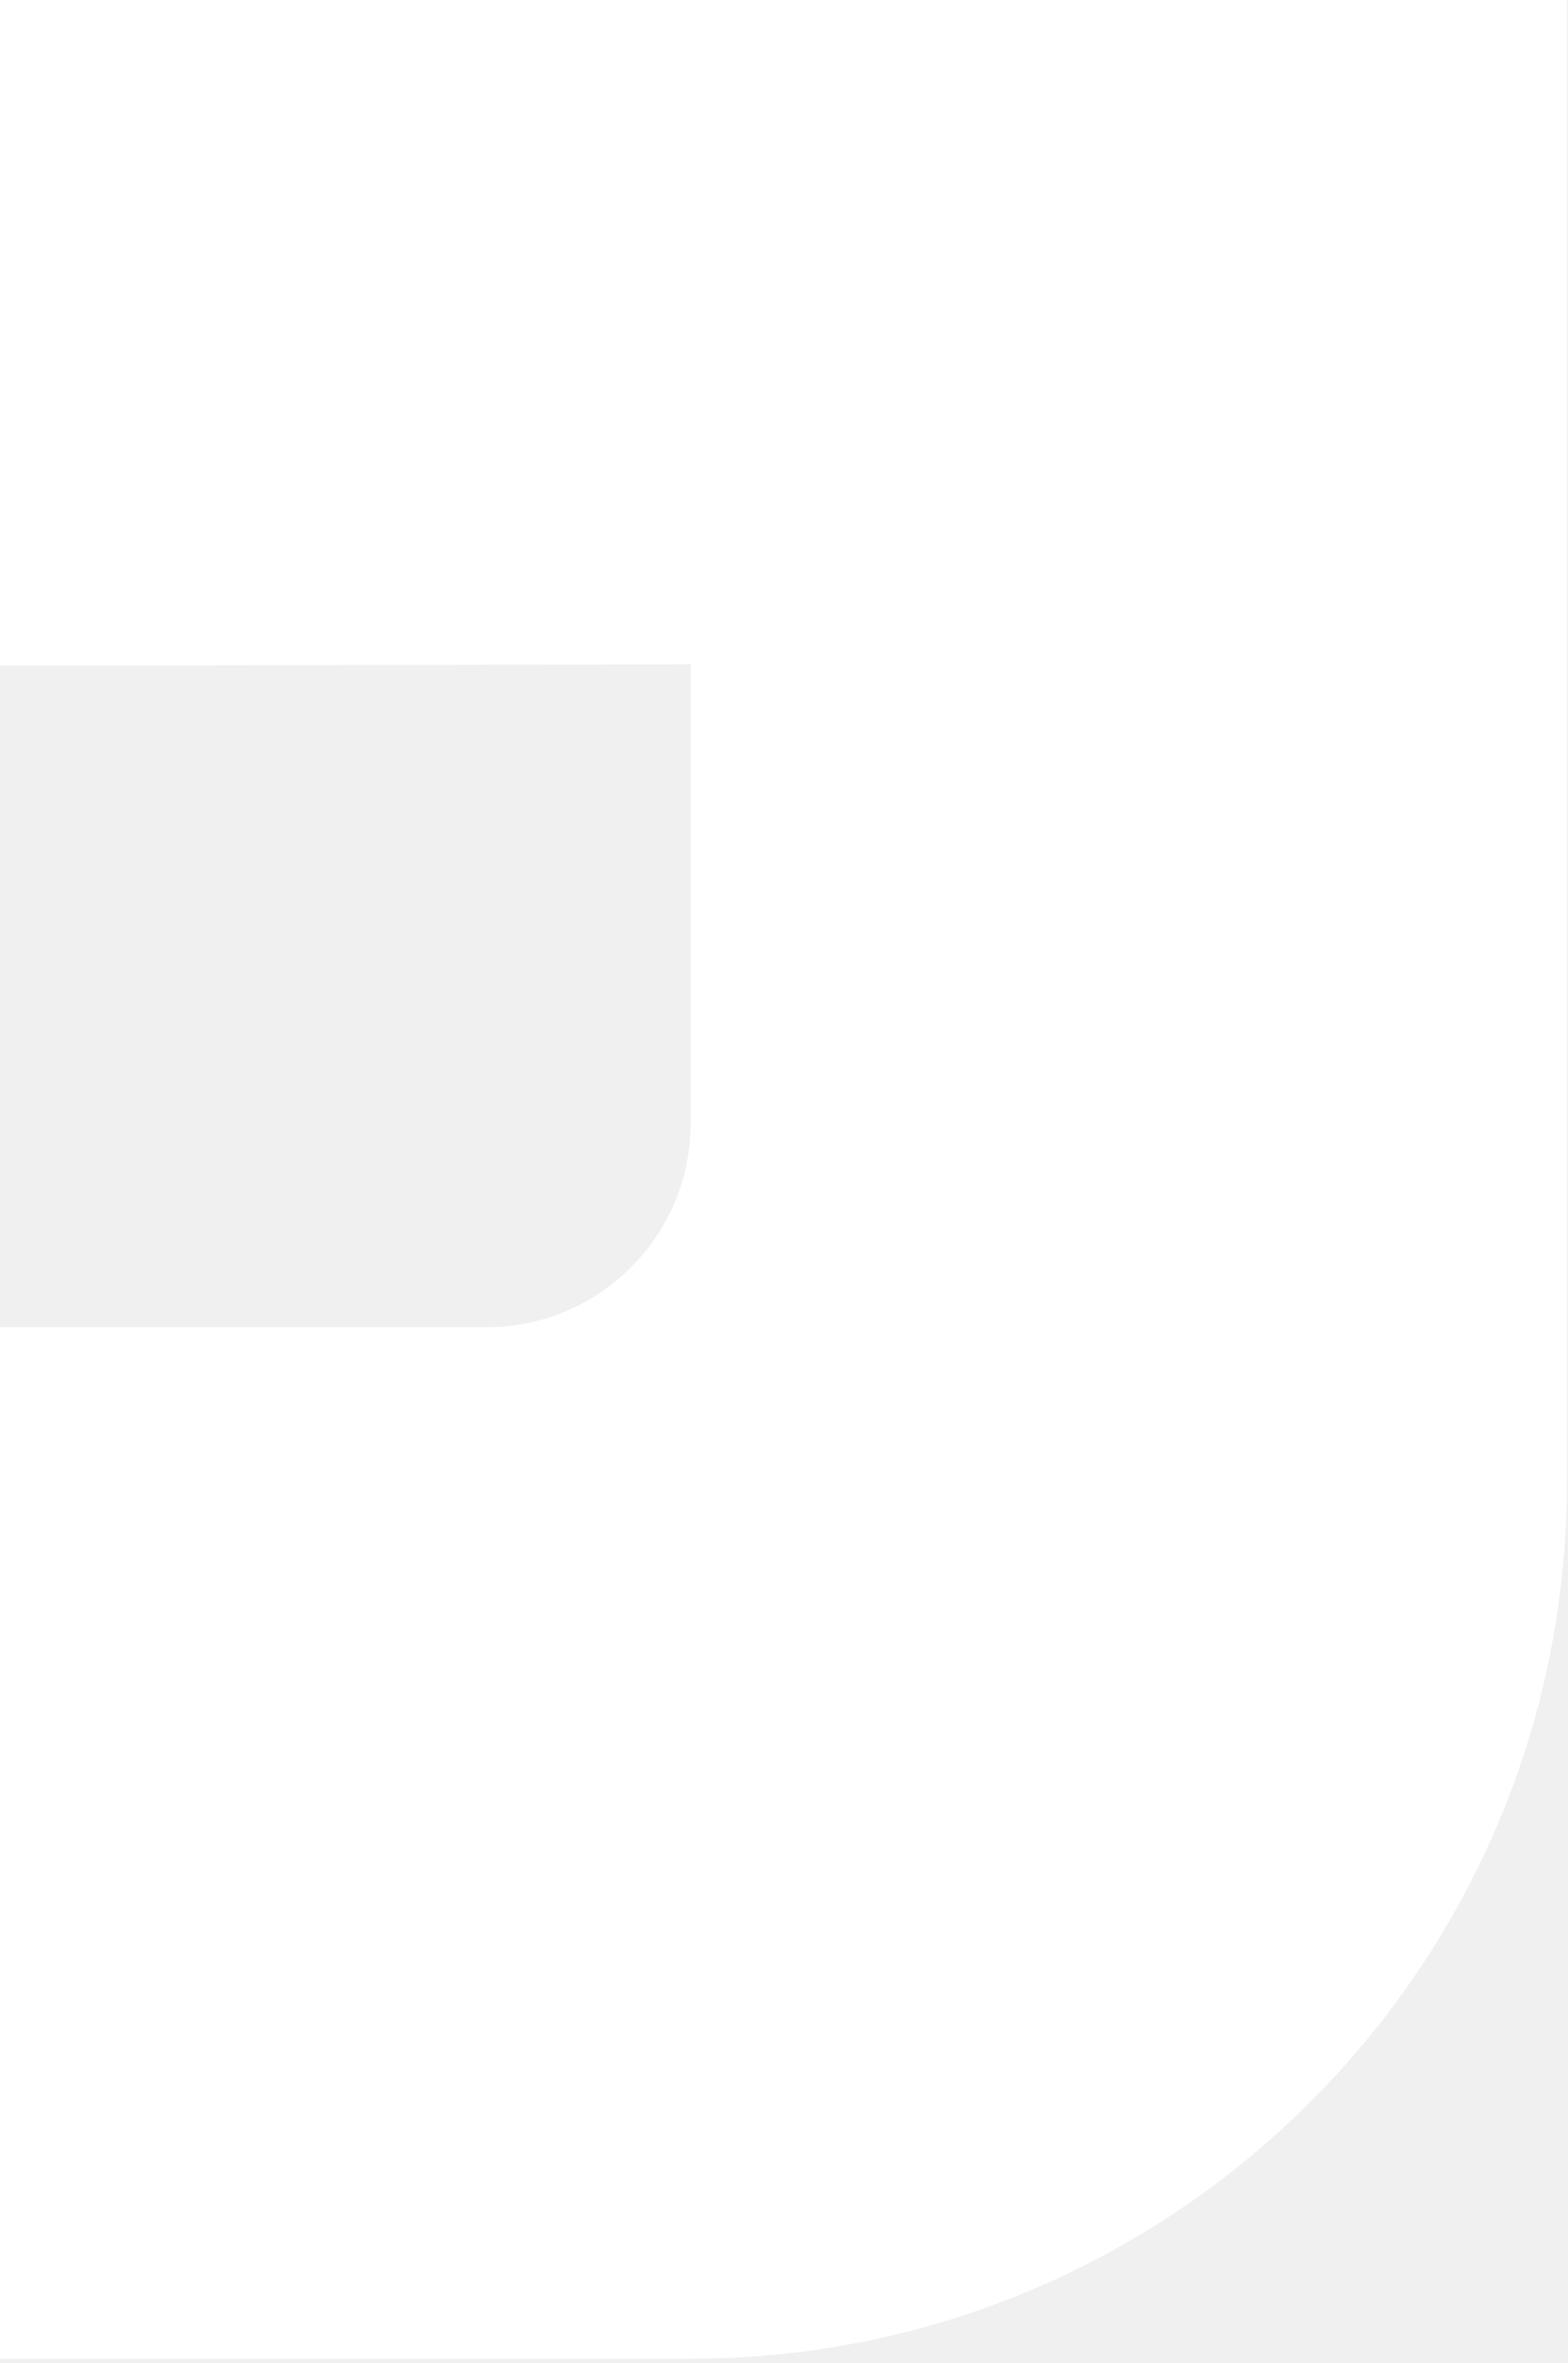
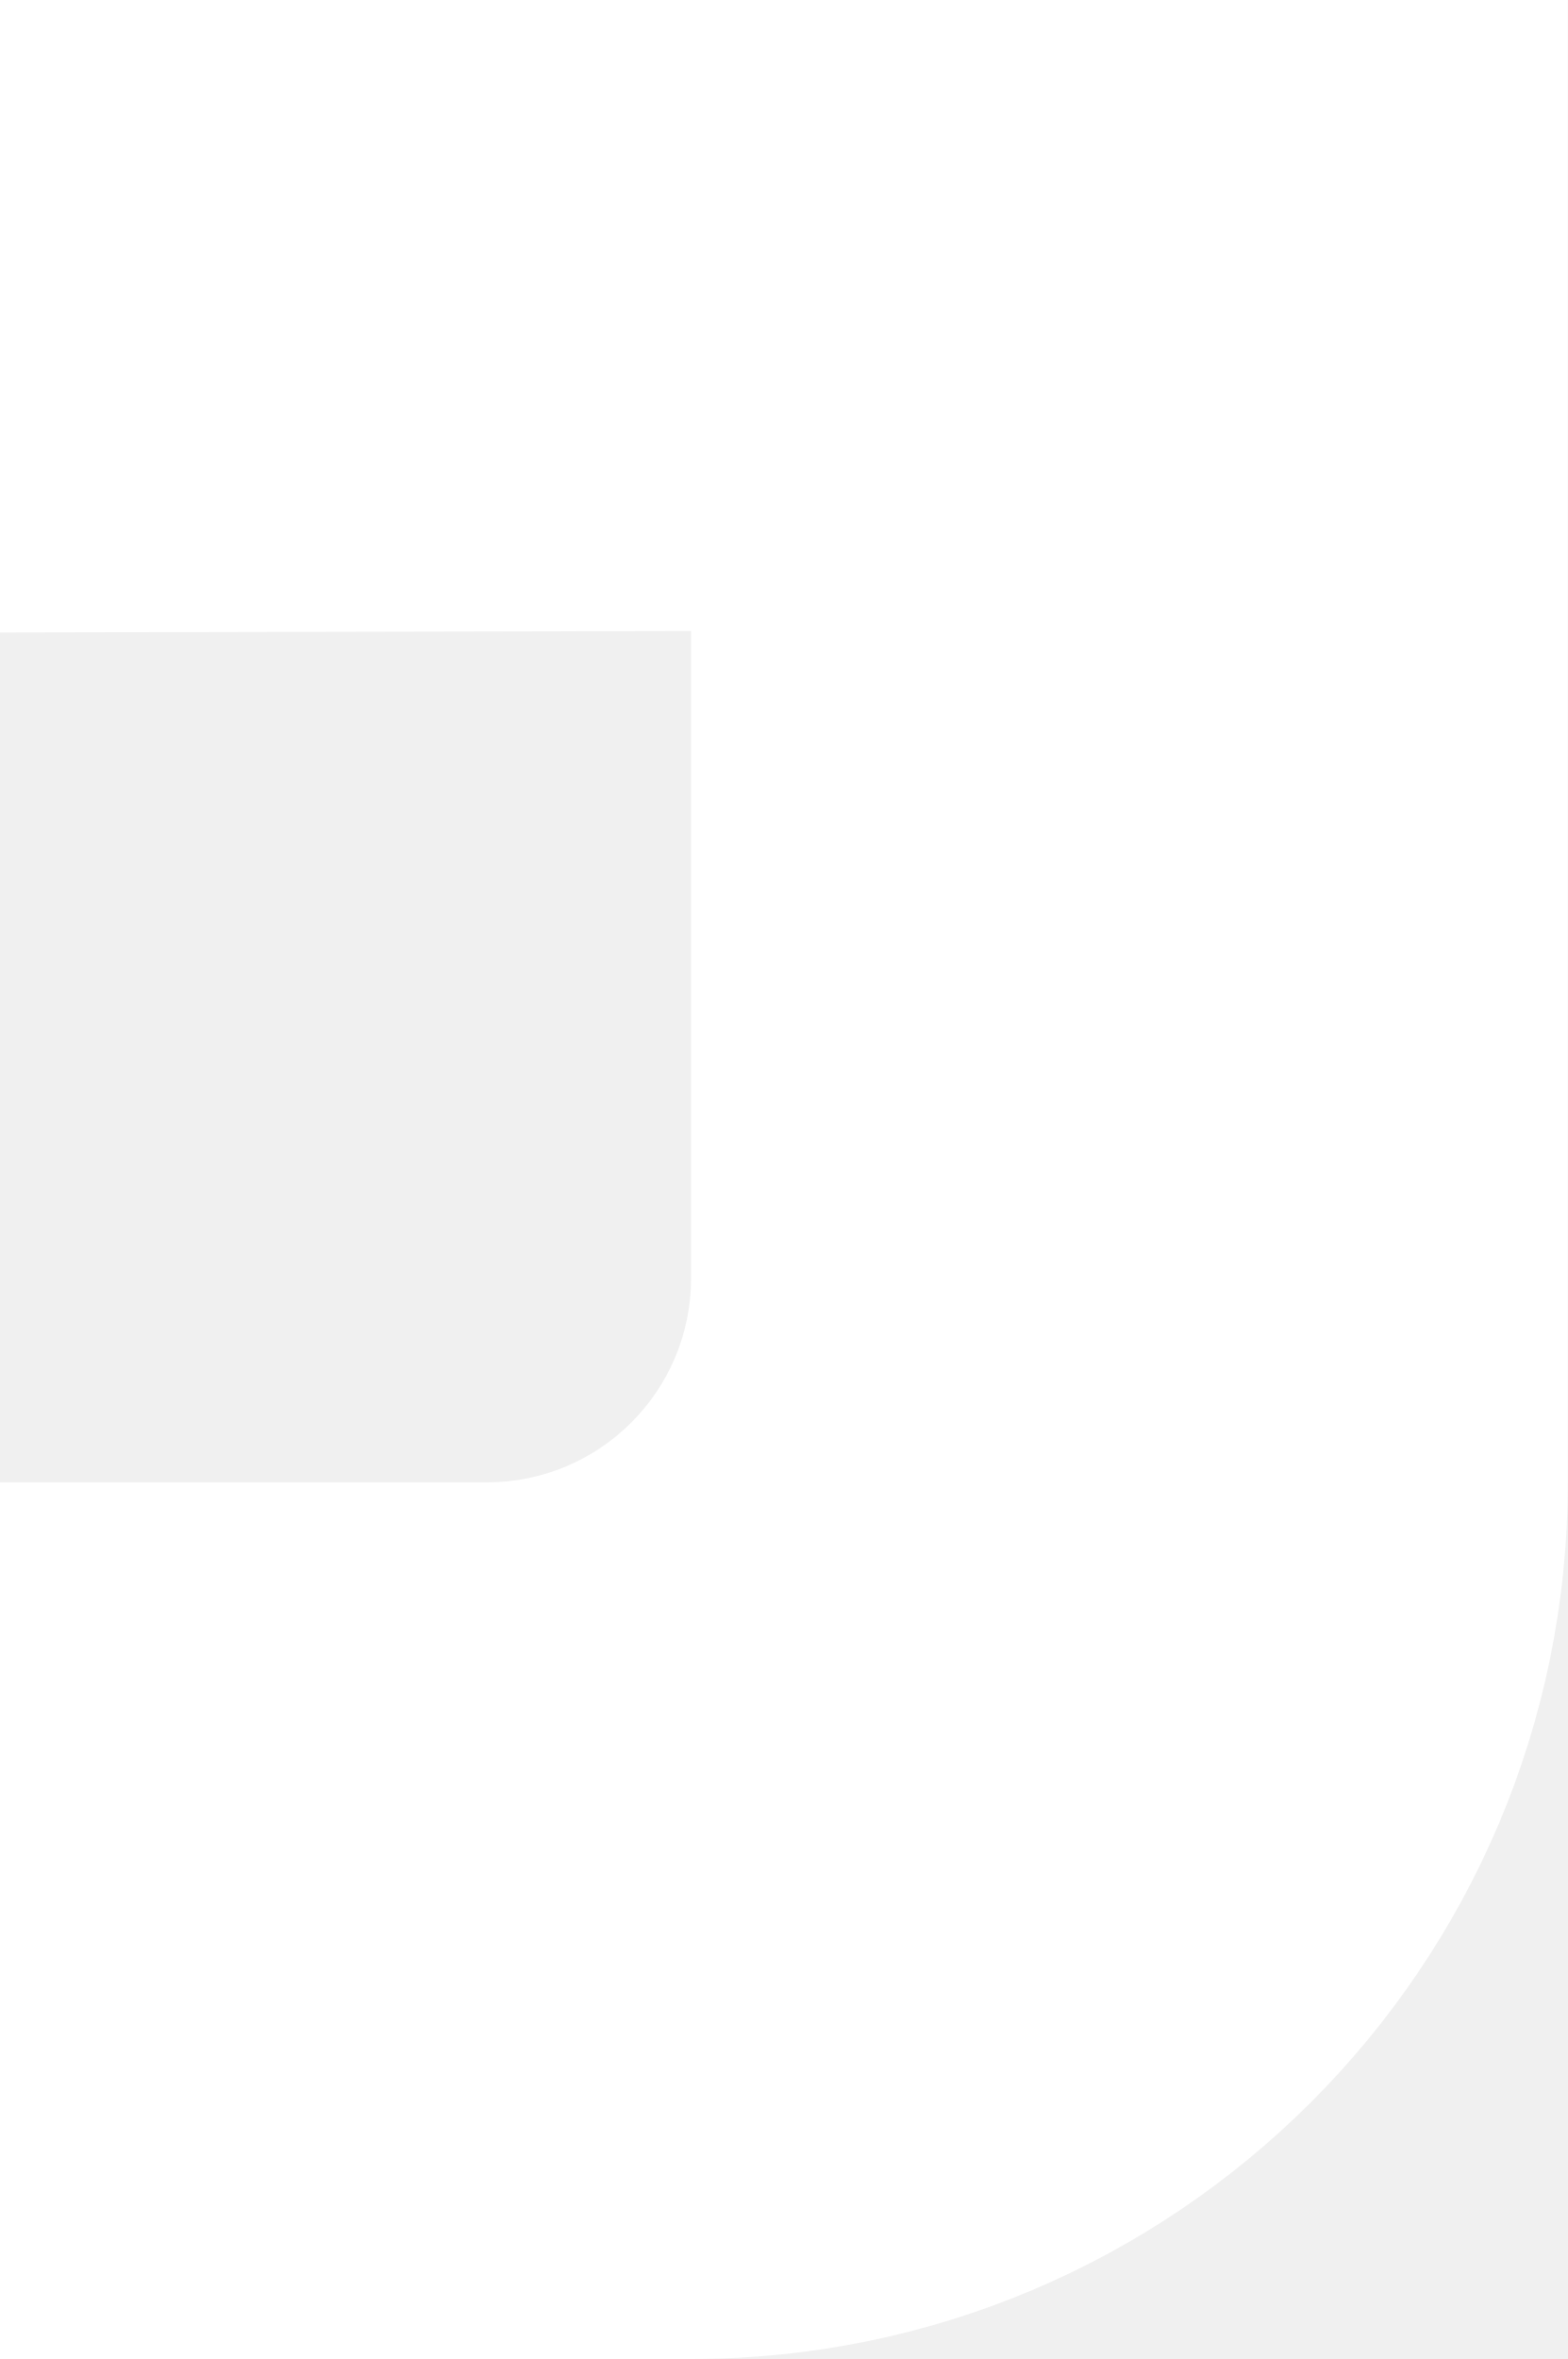
- <svg xmlns="http://www.w3.org/2000/svg" width="136" height="205" viewBox="0 0 136 205" fill="none">
-   <path d="M135.948 3.43323e-05L0 0V57.758L59.925 57.63V97.436C59.925 107.218 51.998 115.146 42.218 115.146H0V204.628H59.913C101.9 204.628 135.948 170.589 135.948 128.585V3.43323e-05Z" fill="white" />
+ <svg xmlns="http://www.w3.org/2000/svg" width="575" height="865" viewBox="0 0 575 865" fill="none">
+   <path d="M574.975 543.552C574.974 721.113 430.977 864.999 253.396 865H0V543.552H178.556C219.923 543.552 253.45 510.039 253.45 468.689L253.45 231.373L0 231.913L0 0H574.975V543.552Z" fill="white" />
</svg>
